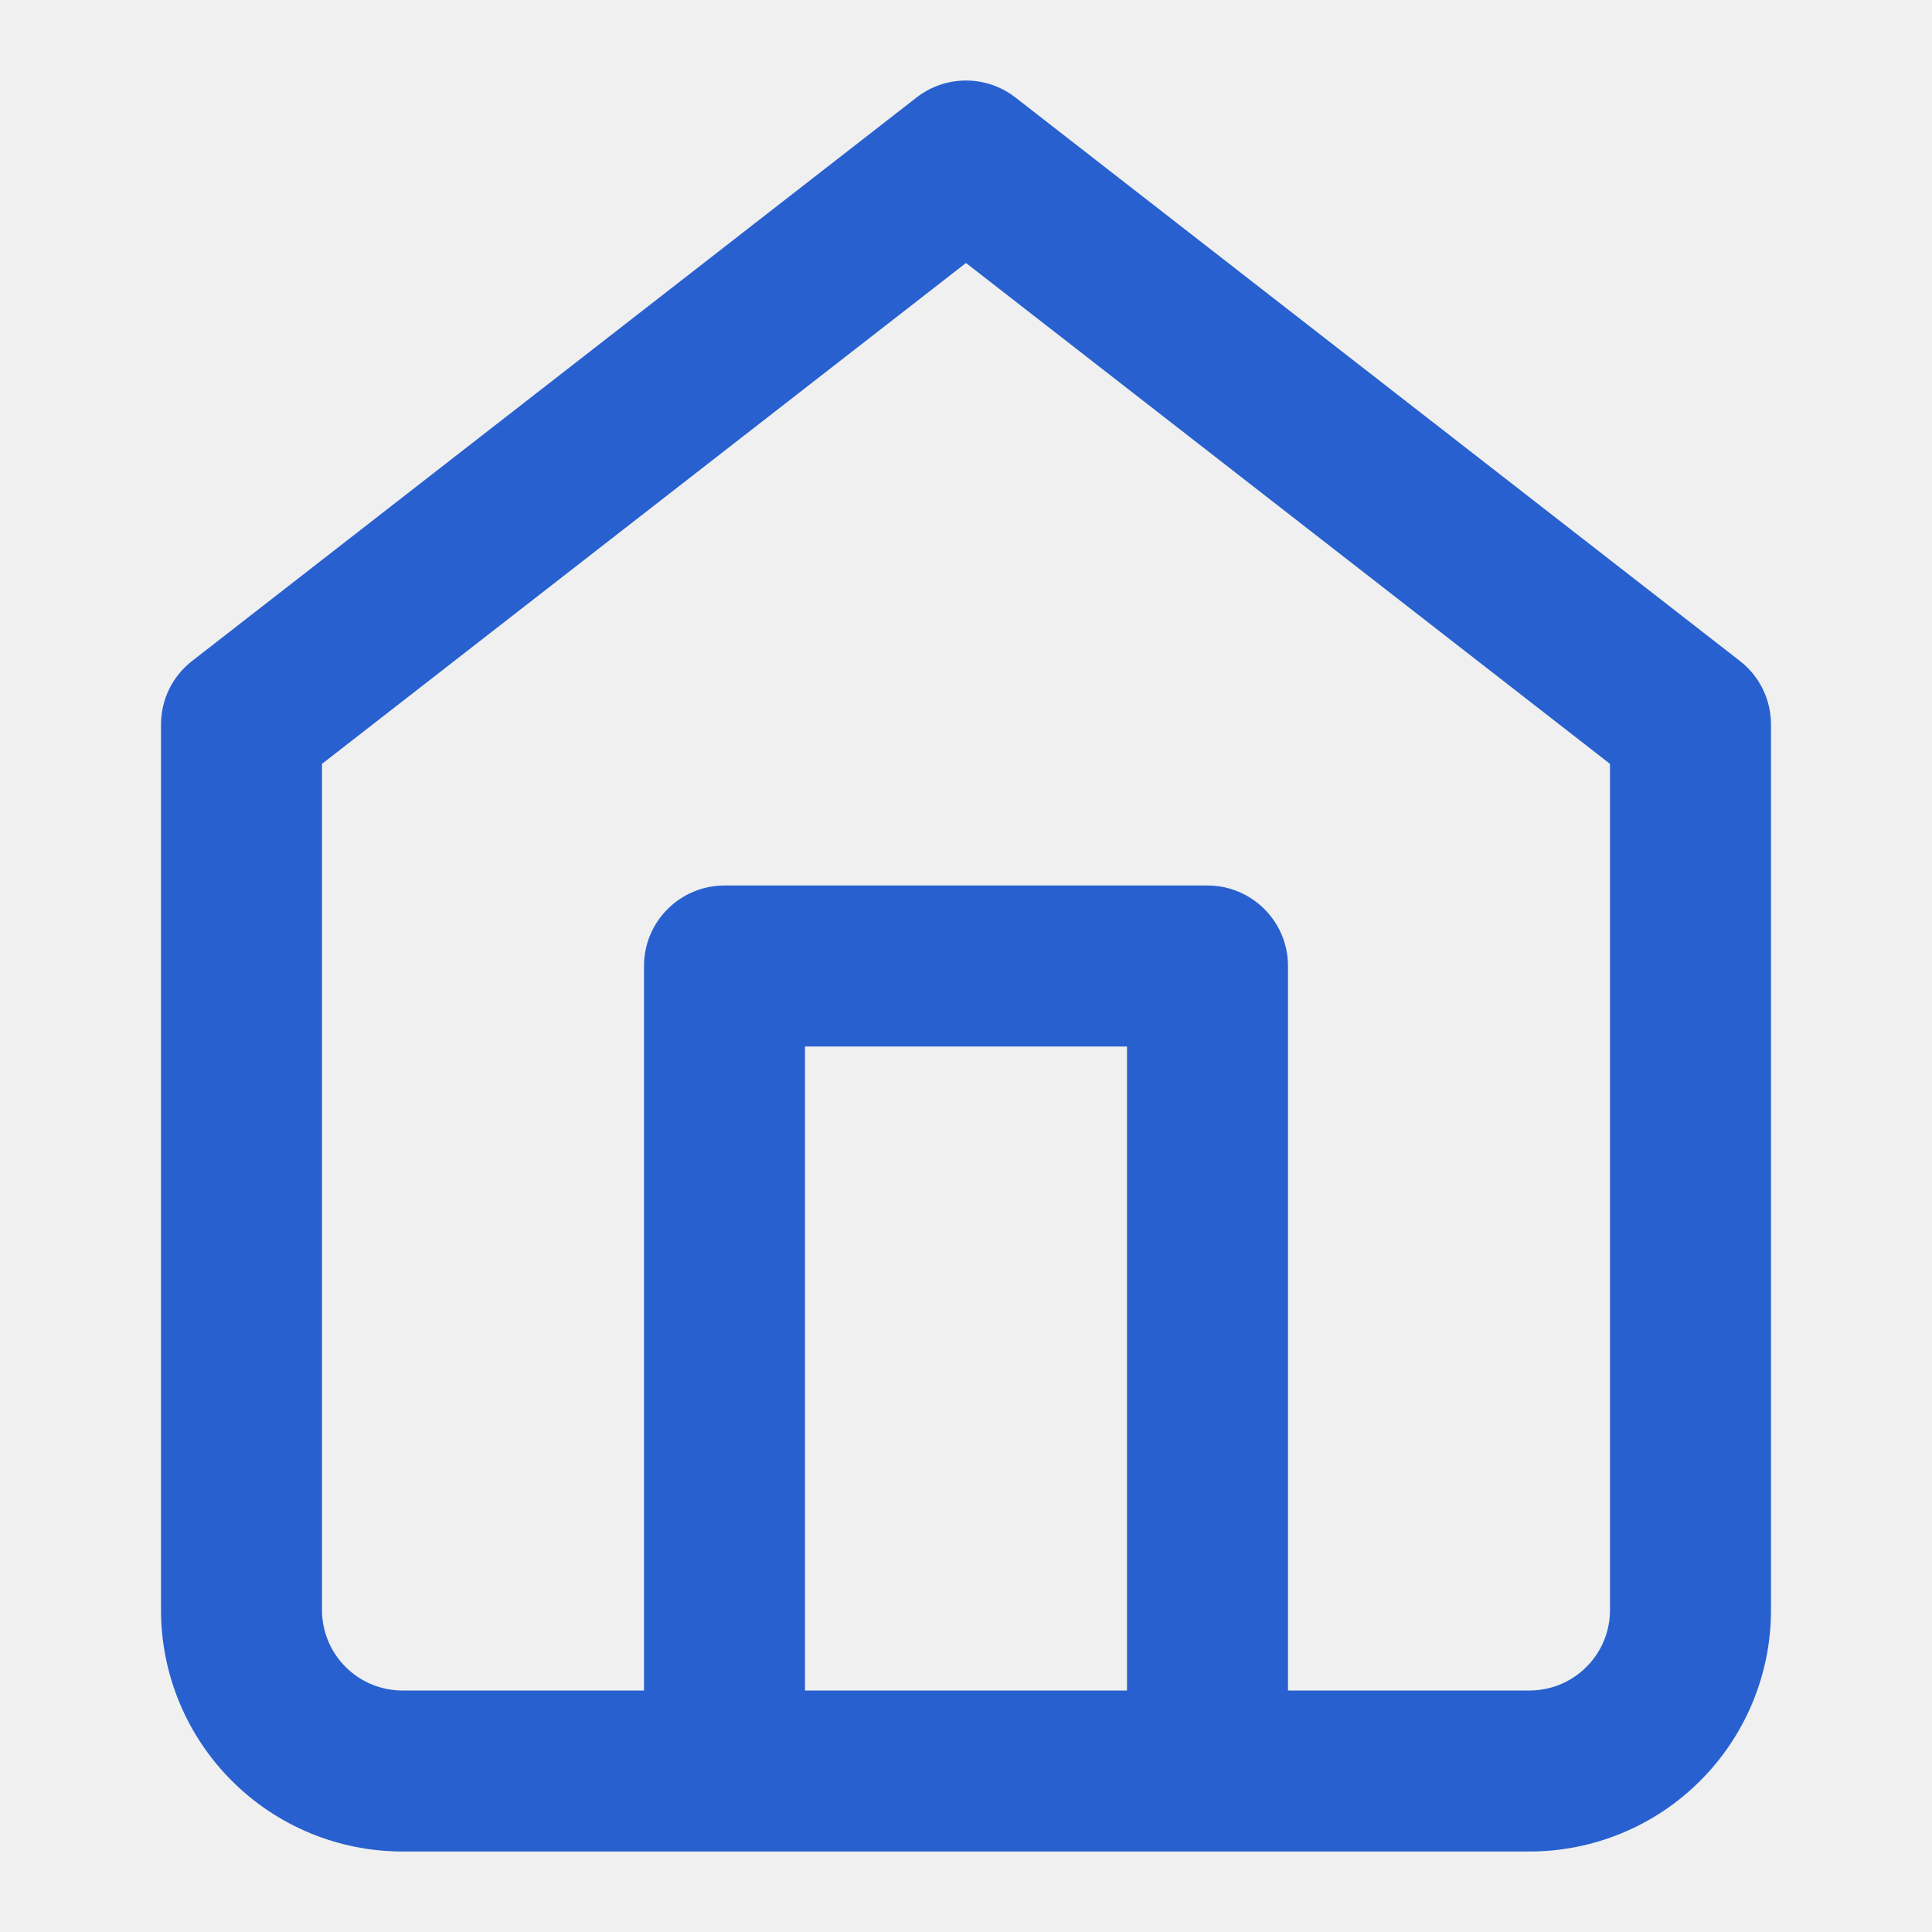
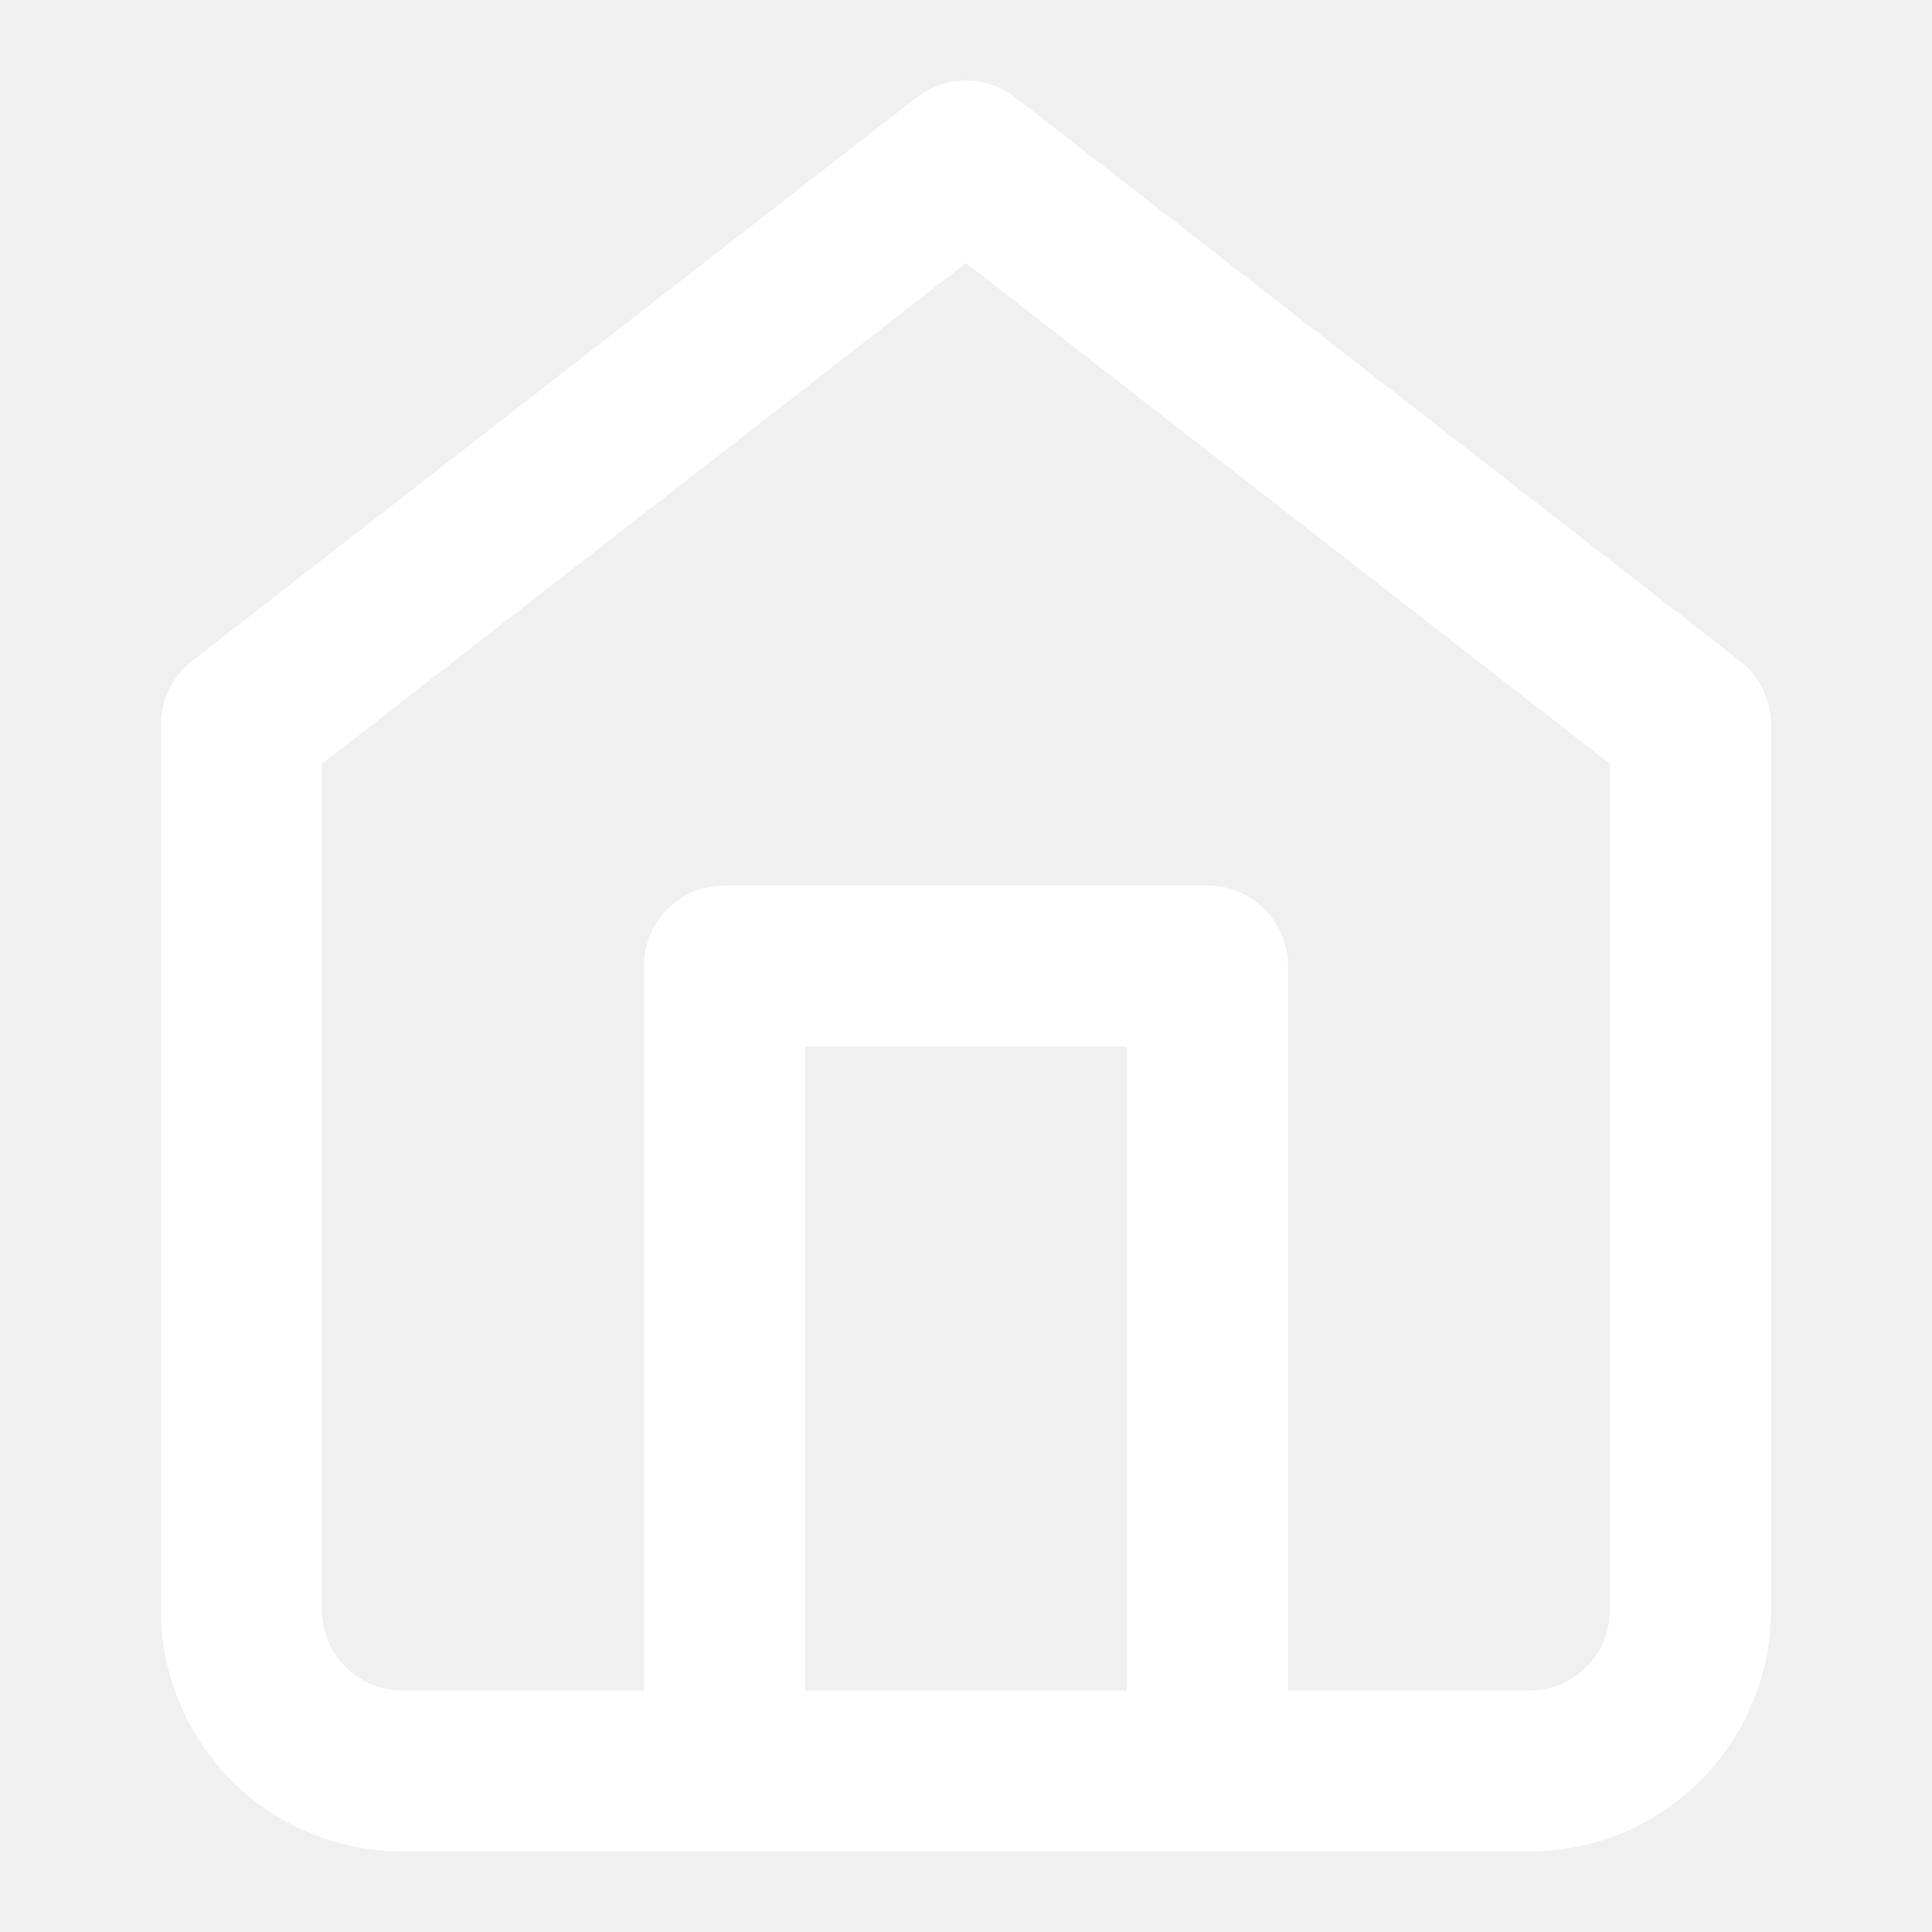
- <svg xmlns="http://www.w3.org/2000/svg" width="24" height="24" viewBox="0 0 24 24" fill="none">
-   <path fill-rule="evenodd" clip-rule="evenodd" d="M12.614 1.211C12.253 0.93 11.747 0.93 11.386 1.211L2.386 8.211C2.142 8.4 2 8.691 2 9V20C2 20.796 2.316 21.559 2.879 22.121C3.441 22.684 4.204 23 5 23H19C19.796 23 20.559 22.684 21.121 22.121C21.684 21.559 22 20.796 22 20V9C22 8.691 21.858 8.4 21.614 8.211L12.614 1.211ZM16 21H19C19.265 21 19.52 20.895 19.707 20.707C19.895 20.52 20 20.265 20 20V9.489L12 3.267L4 9.489V20C4 20.265 4.105 20.52 4.293 20.707C4.48 20.895 4.735 21 5 21H8V12C8 11.448 8.448 11 9 11H15C15.552 11 16 11.448 16 12V21ZM10 21V13H14V21H10Z" fill="#2861CF" />
+ <svg xmlns="http://www.w3.org/2000/svg" width="24" height="24" viewBox="0 0 24 24" fill="white">
+   <path fill-rule="evenodd" clip-rule="evenodd" d="M12.614 1.211C12.253 0.93 11.747 0.93 11.386 1.211L2.386 8.211C2.142 8.4 2 8.691 2 9V20C2 20.796 2.316 21.559 2.879 22.121C3.441 22.684 4.204 23 5 23H19C19.796 23 20.559 22.684 21.121 22.121C21.684 21.559 22 20.796 22 20V9C22 8.691 21.858 8.4 21.614 8.211L12.614 1.211ZM16 21H19C19.265 21 19.52 20.895 19.707 20.707C19.895 20.52 20 20.265 20 20V9.489L12 3.267L4 9.489V20C4 20.265 4.105 20.52 4.293 20.707C4.48 20.895 4.735 21 5 21H8V12C8 11.448 8.448 11 9 11H15C15.552 11 16 11.448 16 12V21ZM10 21V13H14V21H10Z" />
</svg>
